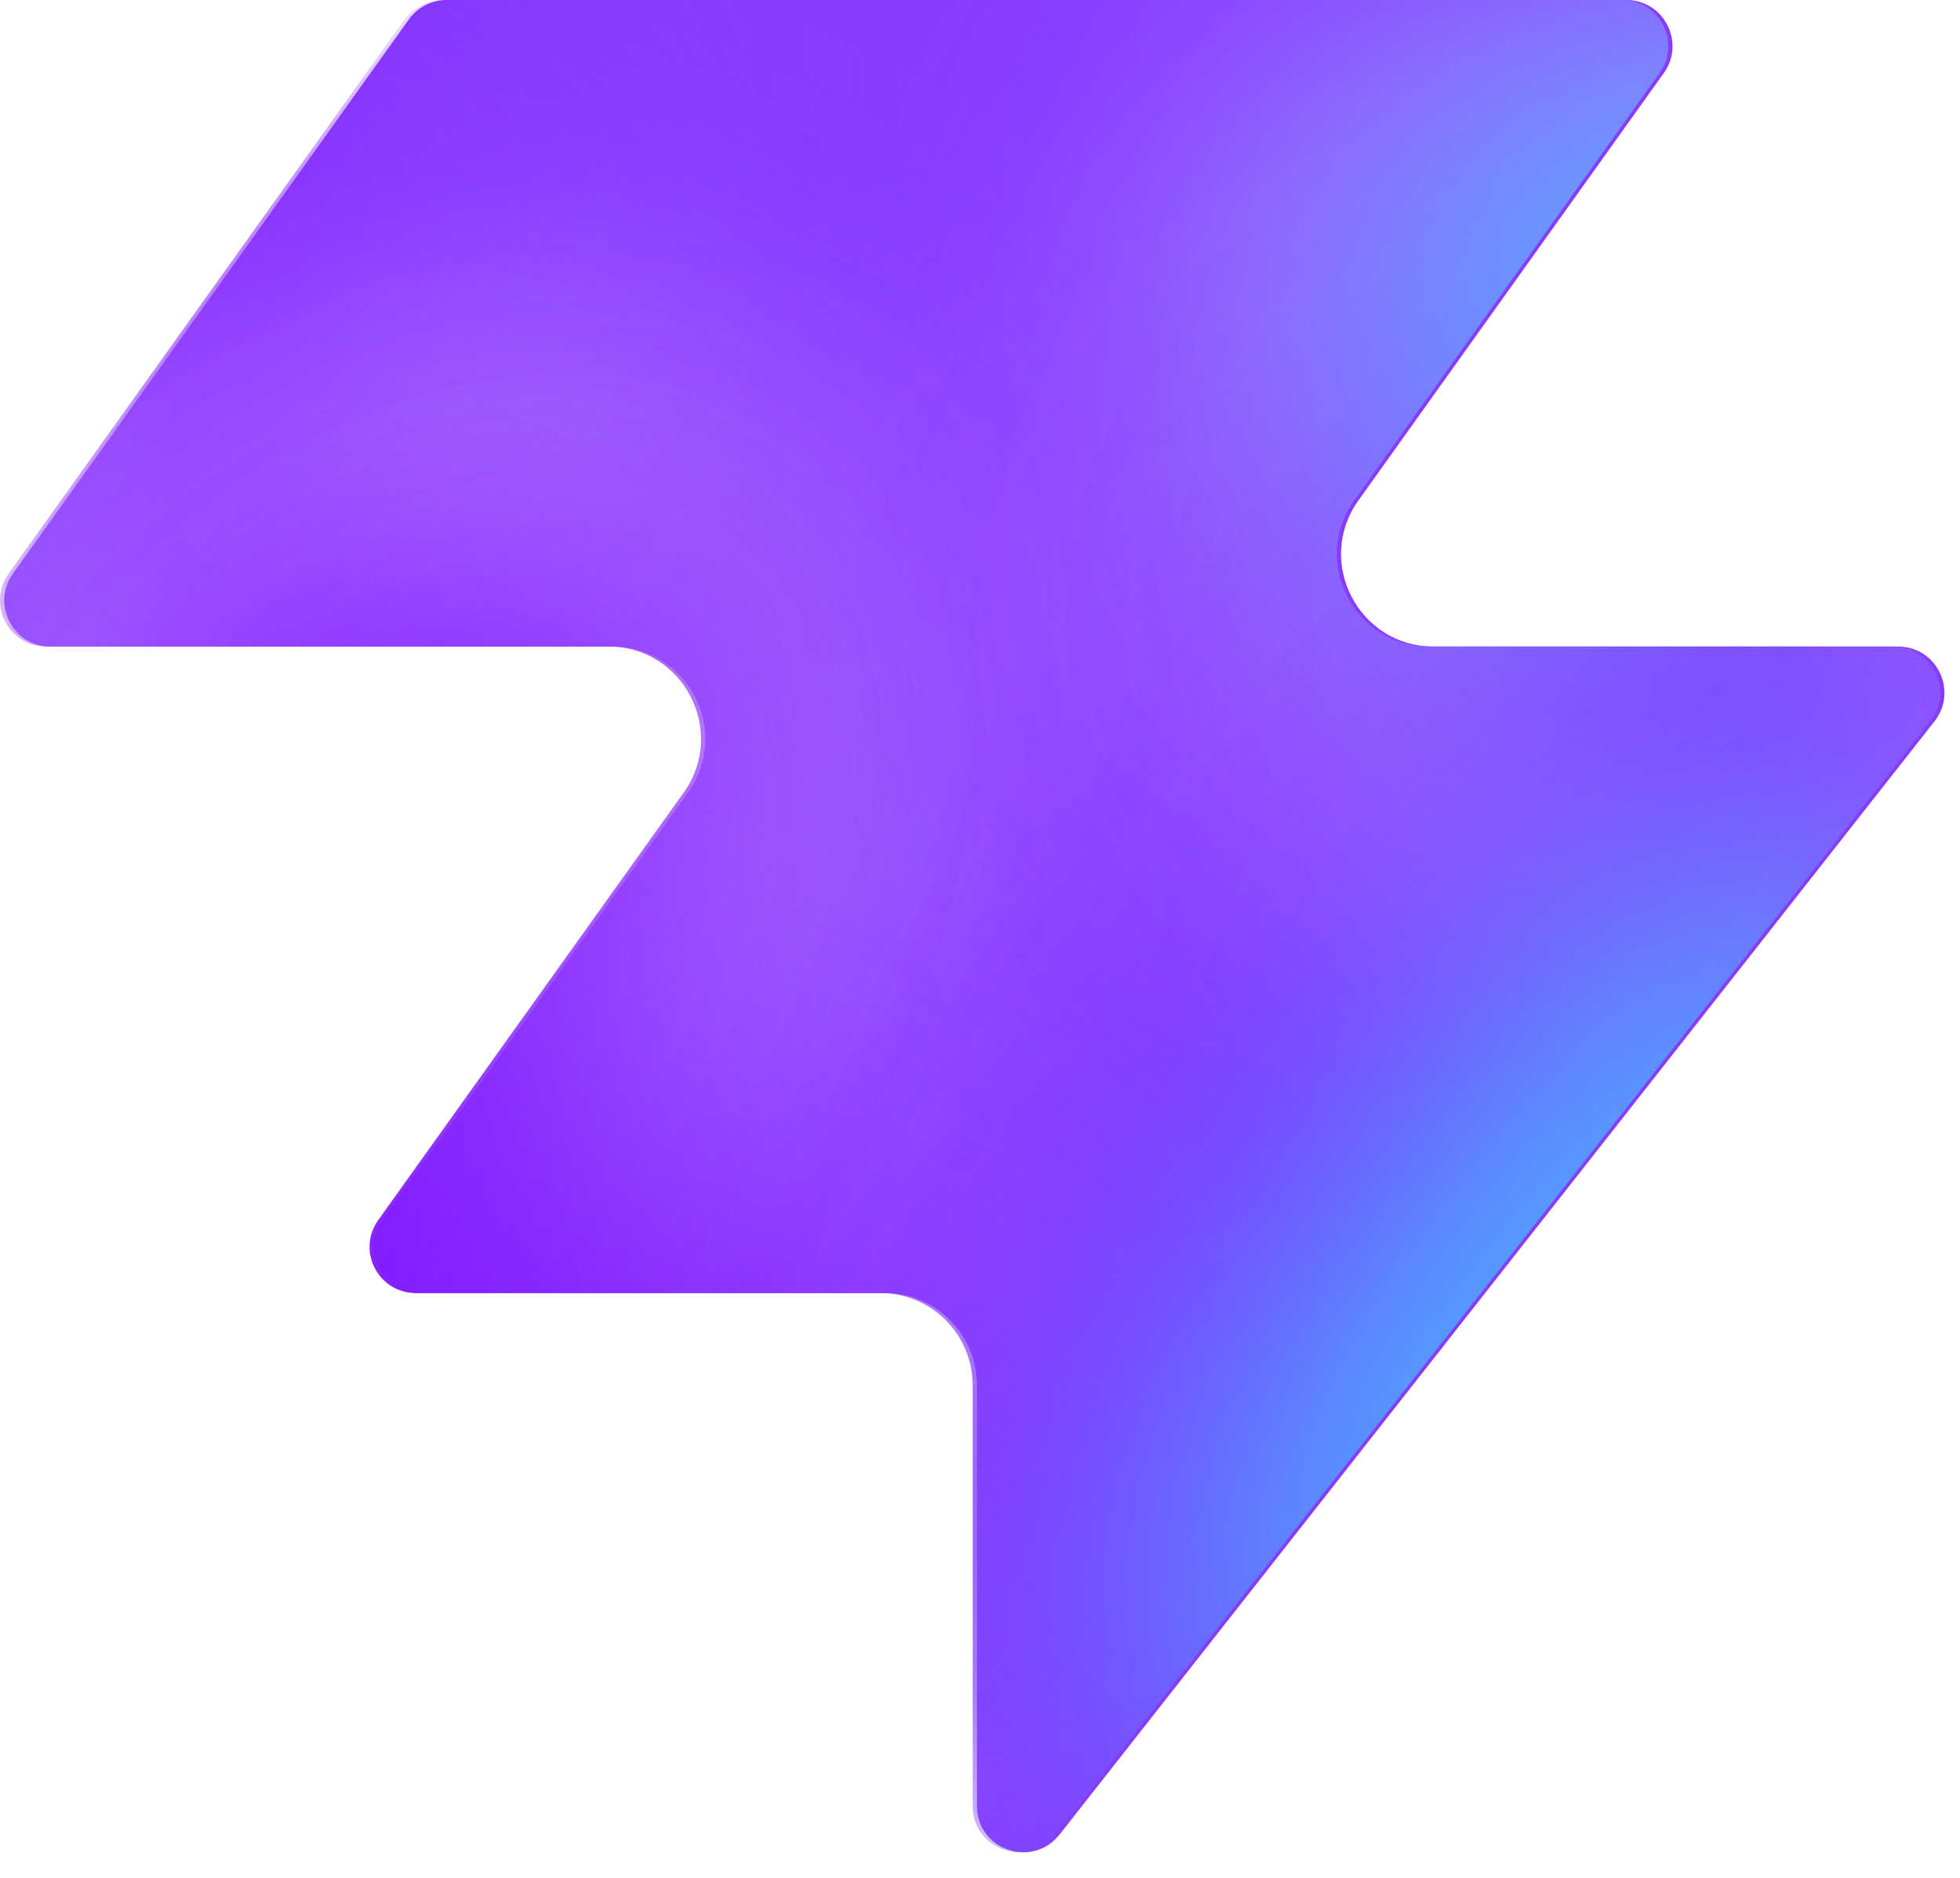
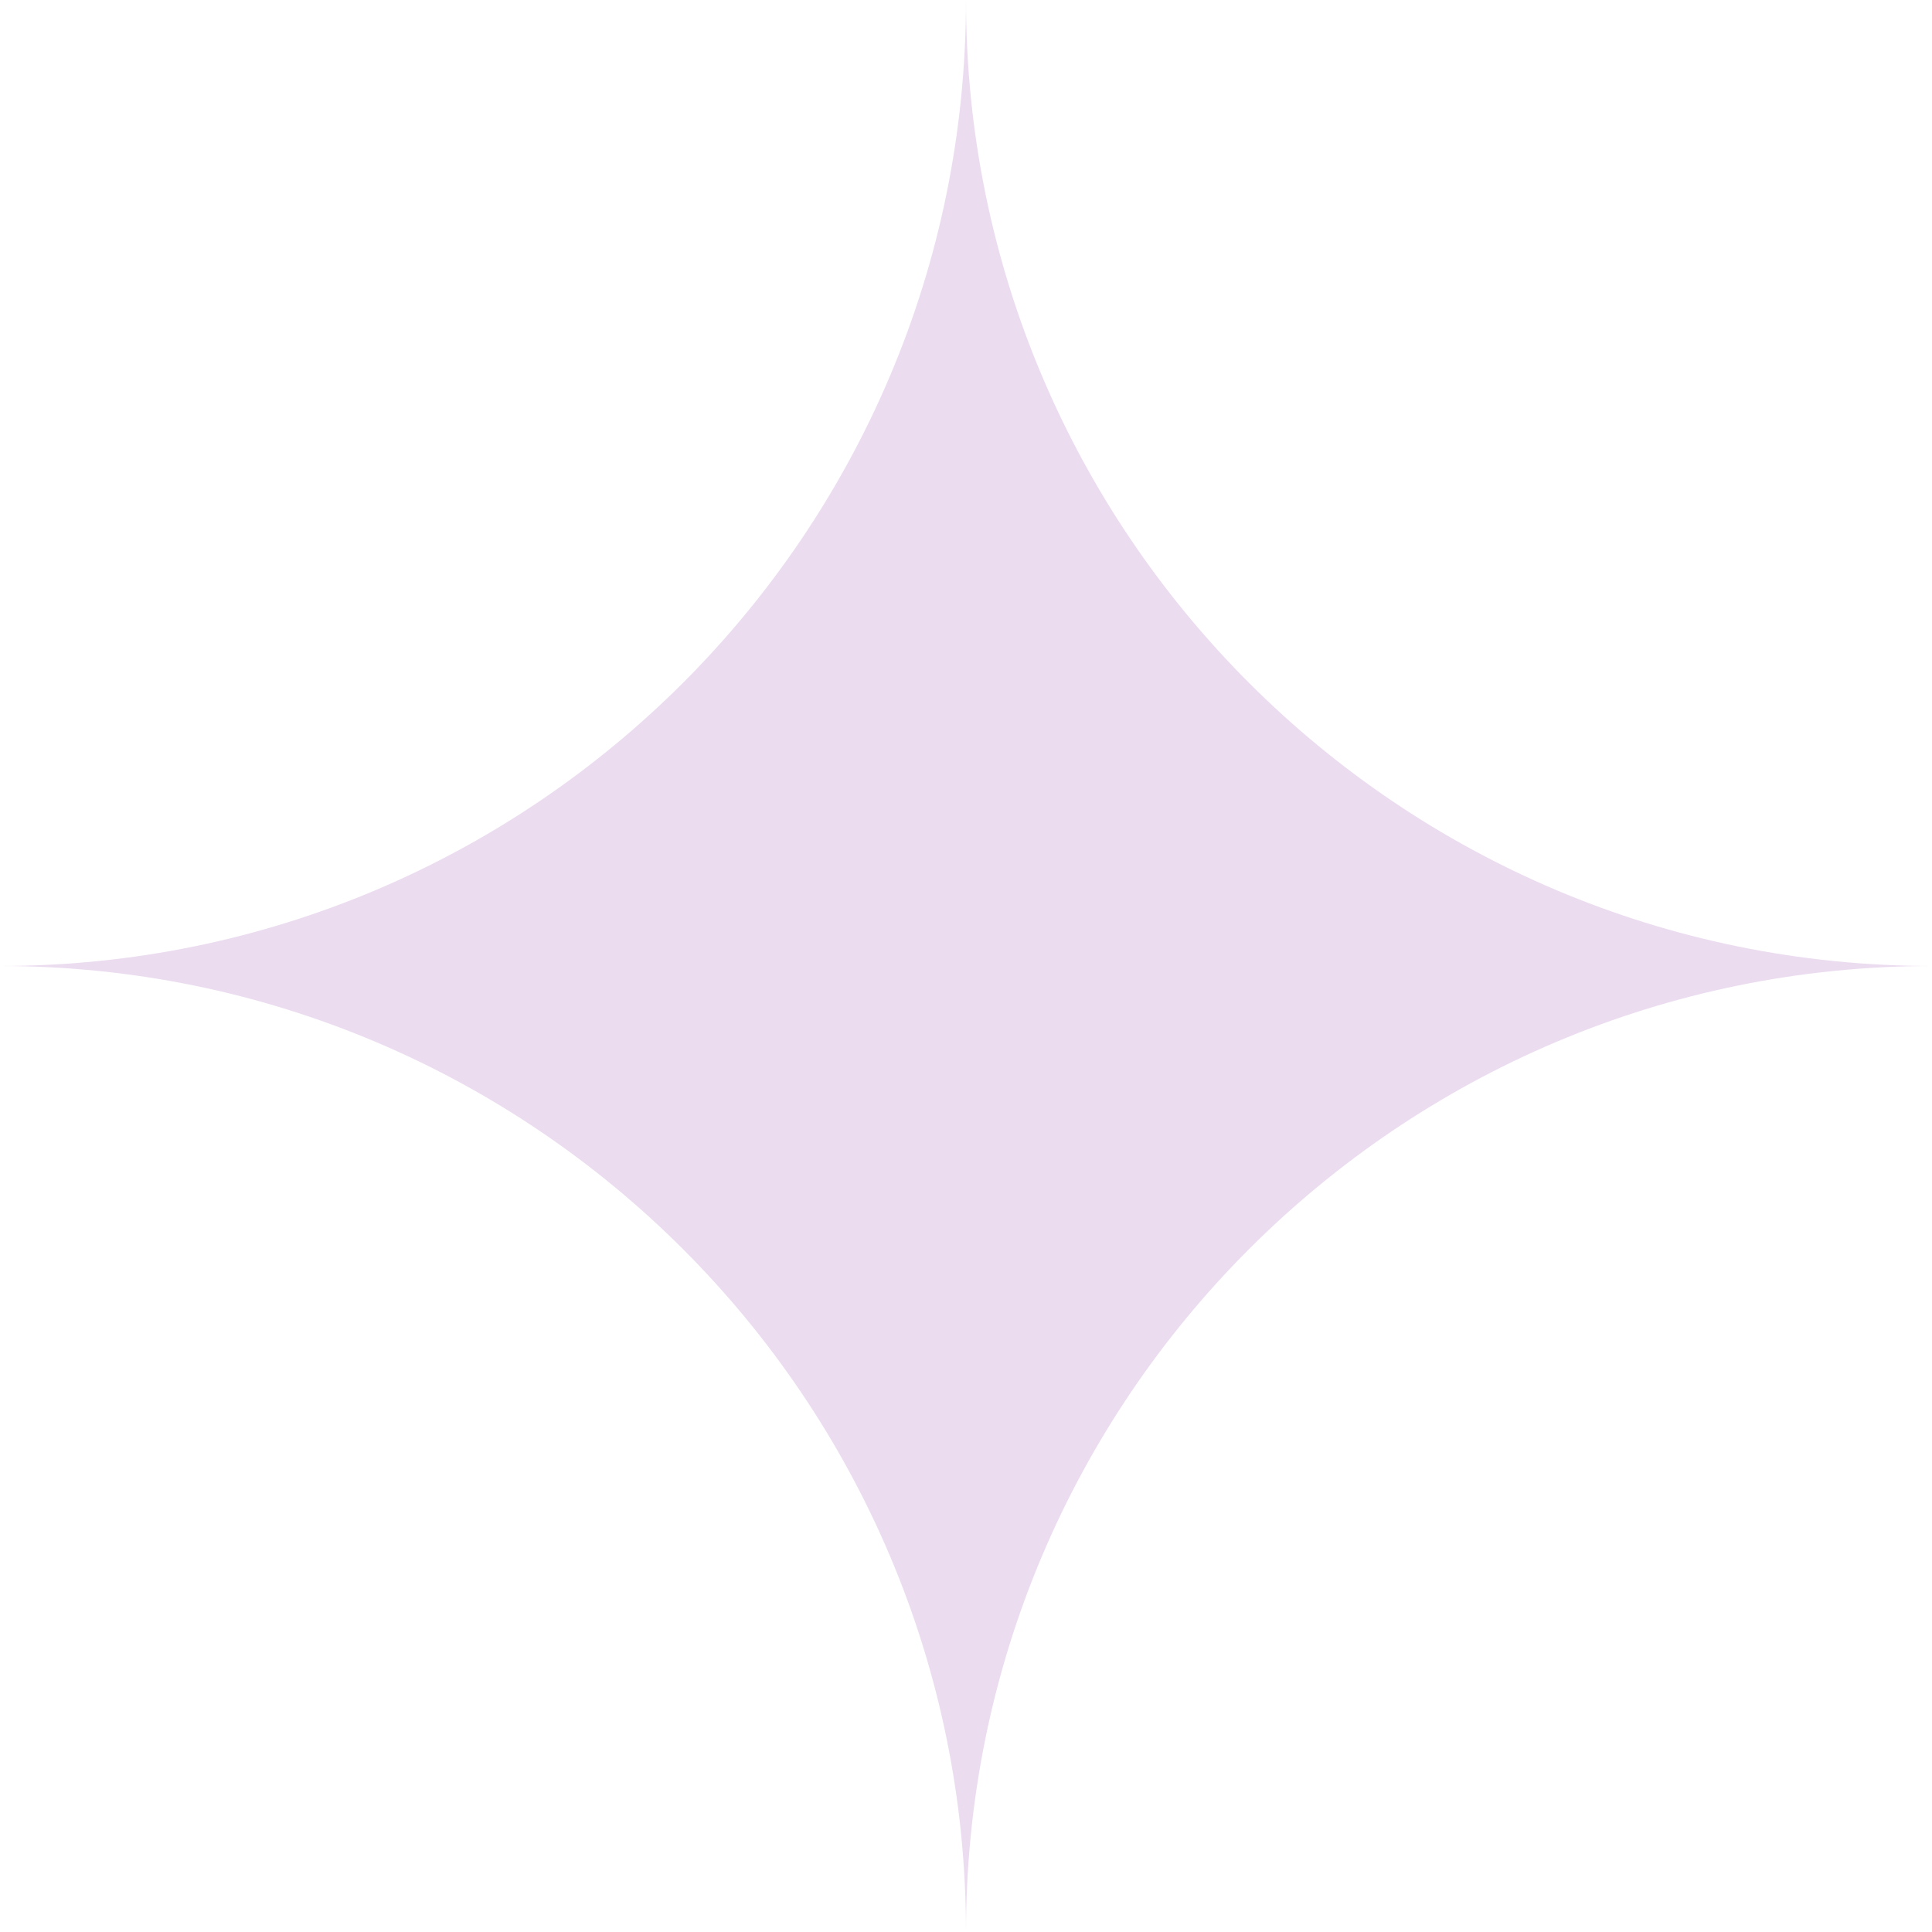
- <svg xmlns="http://www.w3.org/2000/svg" width="48" height="46" fill="none" viewBox="0 0 48 46">
-   <path fill="#863bff" d="M25.946 44.938c-.664.845-2.021.375-2.021-.698V33.937a2.26 2.26 0 0 0-2.262-2.262H10.287c-.92 0-1.456-1.04-.92-1.788l7.48-10.471c1.07-1.497 0-3.578-1.842-3.578H1.237c-.92 0-1.456-1.04-.92-1.788L10.013.474c.214-.297.556-.474.92-.474h28.894c.92 0 1.456 1.04.92 1.788l-7.48 10.471c-1.07 1.498 0 3.579 1.842 3.579h11.377c.943 0 1.473 1.088.89 1.83L25.947 44.94z" style="fill:#863bff;fill:color(display-p3 .525 .23 1);fill-opacity:1" />
-   <mask id="a" width="48" height="46" x="0" y="0" maskUnits="userSpaceOnUse" style="mask-type:alpha">
-     <path fill="#000" d="M25.842 44.938c-.664.844-2.021.375-2.021-.698V33.937a2.26 2.26 0 0 0-2.262-2.262H10.183c-.92 0-1.456-1.04-.92-1.788l7.48-10.471c1.07-1.498 0-3.579-1.842-3.579H1.133c-.92 0-1.456-1.04-.92-1.787L9.91.473c.214-.297.556-.474.92-.474h28.894c.92 0 1.456 1.04.92 1.788l-7.48 10.471c-1.07 1.498 0 3.578 1.842 3.578h11.377c.943 0 1.473 1.088.89 1.832L25.843 44.94z" style="fill:#000;fill-opacity:1" />
-   </mask>
-   <g mask="url(#a)">
-     <g filter="url(#b)">
-       <ellipse cx="5.508" cy="14.704" fill="#ede6ff" rx="5.508" ry="14.704" style="fill:#ede6ff;fill:color(display-p3 .927 .903 1);fill-opacity:1" transform="matrix(.00324 1 1 -.00324 -4.47 31.516)" />
-     </g>
-     <g filter="url(#c)">
-       <ellipse cx="10.399" cy="29.851" fill="#ede6ff" rx="10.399" ry="29.851" style="fill:#ede6ff;fill:color(display-p3 .927 .903 1);fill-opacity:1" transform="matrix(.00324 1 1 -.00324 -39.328 7.883)" />
-     </g>
-     <g filter="url(#d)">
-       <ellipse cx="5.508" cy="30.487" fill="#7e14ff" rx="5.508" ry="30.487" style="fill:#7e14ff;fill:color(display-p3 .492 .077 1);fill-opacity:1" transform="rotate(89.814 -25.913 -14.639)scale(1 -1)" />
-     </g>
-     <g filter="url(#e)">
-       <ellipse cx="5.508" cy="30.599" fill="#7e14ff" rx="5.508" ry="30.599" style="fill:#7e14ff;fill:color(display-p3 .492 .077 1);fill-opacity:1" transform="rotate(89.814 -32.644 -3.334)scale(1 -1)" />
-     </g>
-     <g filter="url(#f)">
-       <ellipse cx="5.508" cy="30.599" fill="#7e14ff" rx="5.508" ry="30.599" style="fill:#7e14ff;fill:color(display-p3 .492 .077 1);fill-opacity:1" transform="matrix(.00324 1 1 -.00324 -34.34 30.47)" />
-     </g>
-     <g filter="url(#g)">
-       <ellipse cx="14.072" cy="22.078" fill="#ede6ff" rx="14.072" ry="22.078" style="fill:#ede6ff;fill:color(display-p3 .927 .903 1);fill-opacity:1" transform="rotate(93.35 24.506 48.493)scale(-1 1)" />
-     </g>
-     <g filter="url(#h)">
-       <ellipse cx="3.47" cy="21.501" fill="#7e14ff" rx="3.47" ry="21.501" style="fill:#7e14ff;fill:color(display-p3 .492 .077 1);fill-opacity:1" transform="rotate(89.009 28.708 47.59)scale(-1 1)" />
-     </g>
-     <g filter="url(#i)">
-       <ellipse cx="3.47" cy="21.501" fill="#7e14ff" rx="3.47" ry="21.501" style="fill:#7e14ff;fill:color(display-p3 .492 .077 1);fill-opacity:1" transform="rotate(89.009 28.708 47.59)scale(-1 1)" />
-     </g>
-     <g filter="url(#j)">
-       <ellipse cx=".387" cy="8.972" fill="#7e14ff" rx="4.407" ry="29.108" style="fill:#7e14ff;fill:color(display-p3 .492 .077 1);fill-opacity:1" transform="rotate(39.51 .387 8.972)" />
-     </g>
-     <g filter="url(#k)">
-       <ellipse cx="47.523" cy="-6.092" fill="#7e14ff" rx="4.407" ry="29.108" style="fill:#7e14ff;fill:color(display-p3 .492 .077 1);fill-opacity:1" transform="rotate(37.892 47.523 -6.092)" />
-     </g>
-     <g filter="url(#l)">
-       <ellipse cx="41.412" cy="6.333" fill="#47bfff" rx="5.971" ry="9.665" style="fill:#47bfff;fill:color(display-p3 .28 .748 1);fill-opacity:1" transform="rotate(37.892 41.412 6.333)" />
-     </g>
-     <g filter="url(#m)">
-       <ellipse cx="-1.879" cy="38.332" fill="#7e14ff" rx="4.407" ry="29.108" style="fill:#7e14ff;fill:color(display-p3 .492 .077 1);fill-opacity:1" transform="rotate(37.892 -1.88 38.332)" />
-     </g>
-     <g filter="url(#n)">
-       <ellipse cx="-1.879" cy="38.332" fill="#7e14ff" rx="4.407" ry="29.108" style="fill:#7e14ff;fill:color(display-p3 .492 .077 1);fill-opacity:1" transform="rotate(37.892 -1.88 38.332)" />
-     </g>
-     <g filter="url(#o)">
-       <ellipse cx="35.651" cy="29.907" fill="#7e14ff" rx="4.407" ry="29.108" style="fill:#7e14ff;fill:color(display-p3 .492 .077 1);fill-opacity:1" transform="rotate(37.892 35.651 29.907)" />
-     </g>
-     <g filter="url(#p)">
-       <ellipse cx="38.418" cy="32.4" fill="#47bfff" rx="5.971" ry="15.297" style="fill:#47bfff;fill:color(display-p3 .28 .748 1);fill-opacity:1" transform="rotate(37.892 38.418 32.4)" />
+ <svg xmlns="http://www.w3.org/2000/svg" width="100%" height="100%" viewBox="0 0 750 750" version="1.1" xml:space="preserve" style="fill-rule:evenodd;clip-rule:evenodd;stroke-linejoin:round;stroke-miterlimit:2;">
+   <g transform="matrix(1,0,0,1,-275,-275)">
+     <g transform="matrix(1.401391,0,0,1.401391,-440.4255,-334.0425)">
+       <path d="M778.102,434.599C778.102,582.286 898.006,702.19 1045.693,702.19C898.006,702.19 778.102,822.093 778.102,969.781C778.102,822.093 658.199,702.19 510.511,702.19C658.199,702.19 778.102,582.286 778.102,434.599Z" style="fill:rgb(235,220,240);" />
    </g>
  </g>
-   <defs>
-     <filter id="b" width="60.045" height="41.654" x="-19.77" y="16.149" color-interpolation-filters="sRGB" filterUnits="userSpaceOnUse">
-       <feFlood flood-opacity="0" result="BackgroundImageFix" />
-       <feBlend in="SourceGraphic" in2="BackgroundImageFix" result="shape" />
-       <feGaussianBlur result="effect1_foregroundBlur_2002_17158" stdDeviation="7.659" />
-     </filter>
-     <filter id="c" width="90.34" height="51.437" x="-54.613" y="-7.533" color-interpolation-filters="sRGB" filterUnits="userSpaceOnUse">
-       <feFlood flood-opacity="0" result="BackgroundImageFix" />
-       <feBlend in="SourceGraphic" in2="BackgroundImageFix" result="shape" />
-       <feGaussianBlur result="effect1_foregroundBlur_2002_17158" stdDeviation="7.659" />
-     </filter>
-     <filter id="d" width="79.355" height="29.4" x="-49.64" y="2.03" color-interpolation-filters="sRGB" filterUnits="userSpaceOnUse">
-       <feFlood flood-opacity="0" result="BackgroundImageFix" />
-       <feBlend in="SourceGraphic" in2="BackgroundImageFix" result="shape" />
-       <feGaussianBlur result="effect1_foregroundBlur_2002_17158" stdDeviation="4.596" />
-     </filter>
-     <filter id="e" width="79.579" height="29.4" x="-45.045" y="20.029" color-interpolation-filters="sRGB" filterUnits="userSpaceOnUse">
-       <feFlood flood-opacity="0" result="BackgroundImageFix" />
-       <feBlend in="SourceGraphic" in2="BackgroundImageFix" result="shape" />
-       <feGaussianBlur result="effect1_foregroundBlur_2002_17158" stdDeviation="4.596" />
-     </filter>
-     <filter id="f" width="79.579" height="29.4" x="-43.513" y="21.178" color-interpolation-filters="sRGB" filterUnits="userSpaceOnUse">
-       <feFlood flood-opacity="0" result="BackgroundImageFix" />
-       <feBlend in="SourceGraphic" in2="BackgroundImageFix" result="shape" />
-       <feGaussianBlur result="effect1_foregroundBlur_2002_17158" stdDeviation="4.596" />
-     </filter>
-     <filter id="g" width="74.749" height="58.852" x="15.756" y="-17.901" color-interpolation-filters="sRGB" filterUnits="userSpaceOnUse">
-       <feFlood flood-opacity="0" result="BackgroundImageFix" />
-       <feBlend in="SourceGraphic" in2="BackgroundImageFix" result="shape" />
-       <feGaussianBlur result="effect1_foregroundBlur_2002_17158" stdDeviation="7.659" />
-     </filter>
-     <filter id="h" width="61.377" height="25.362" x="23.548" y="2.284" color-interpolation-filters="sRGB" filterUnits="userSpaceOnUse">
-       <feFlood flood-opacity="0" result="BackgroundImageFix" />
-       <feBlend in="SourceGraphic" in2="BackgroundImageFix" result="shape" />
-       <feGaussianBlur result="effect1_foregroundBlur_2002_17158" stdDeviation="4.596" />
-     </filter>
-     <filter id="i" width="61.377" height="25.362" x="23.548" y="2.284" color-interpolation-filters="sRGB" filterUnits="userSpaceOnUse">
-       <feFlood flood-opacity="0" result="BackgroundImageFix" />
-       <feBlend in="SourceGraphic" in2="BackgroundImageFix" result="shape" />
-       <feGaussianBlur result="effect1_foregroundBlur_2002_17158" stdDeviation="4.596" />
-     </filter>
-     <filter id="j" width="56.045" height="63.649" x="-27.636" y="-22.853" color-interpolation-filters="sRGB" filterUnits="userSpaceOnUse">
-       <feFlood flood-opacity="0" result="BackgroundImageFix" />
-       <feBlend in="SourceGraphic" in2="BackgroundImageFix" result="shape" />
-       <feGaussianBlur result="effect1_foregroundBlur_2002_17158" stdDeviation="4.596" />
-     </filter>
-     <filter id="k" width="54.814" height="64.646" x="20.116" y="-38.415" color-interpolation-filters="sRGB" filterUnits="userSpaceOnUse">
-       <feFlood flood-opacity="0" result="BackgroundImageFix" />
-       <feBlend in="SourceGraphic" in2="BackgroundImageFix" result="shape" />
-       <feGaussianBlur result="effect1_foregroundBlur_2002_17158" stdDeviation="4.596" />
-     </filter>
-     <filter id="l" width="33.541" height="35.313" x="24.641" y="-11.323" color-interpolation-filters="sRGB" filterUnits="userSpaceOnUse">
-       <feFlood flood-opacity="0" result="BackgroundImageFix" />
-       <feBlend in="SourceGraphic" in2="BackgroundImageFix" result="shape" />
-       <feGaussianBlur result="effect1_foregroundBlur_2002_17158" stdDeviation="4.596" />
-     </filter>
-     <filter id="m" width="54.814" height="64.646" x="-29.286" y="6.009" color-interpolation-filters="sRGB" filterUnits="userSpaceOnUse">
-       <feFlood flood-opacity="0" result="BackgroundImageFix" />
-       <feBlend in="SourceGraphic" in2="BackgroundImageFix" result="shape" />
-       <feGaussianBlur result="effect1_foregroundBlur_2002_17158" stdDeviation="4.596" />
-     </filter>
-     <filter id="n" width="54.814" height="64.646" x="-29.286" y="6.009" color-interpolation-filters="sRGB" filterUnits="userSpaceOnUse">
-       <feFlood flood-opacity="0" result="BackgroundImageFix" />
-       <feBlend in="SourceGraphic" in2="BackgroundImageFix" result="shape" />
-       <feGaussianBlur result="effect1_foregroundBlur_2002_17158" stdDeviation="4.596" />
-     </filter>
-     <filter id="o" width="54.814" height="64.646" x="8.244" y="-2.416" color-interpolation-filters="sRGB" filterUnits="userSpaceOnUse">
-       <feFlood flood-opacity="0" result="BackgroundImageFix" />
-       <feBlend in="SourceGraphic" in2="BackgroundImageFix" result="shape" />
-       <feGaussianBlur result="effect1_foregroundBlur_2002_17158" stdDeviation="4.596" />
-     </filter>
-     <filter id="p" width="39.409" height="43.623" x="18.713" y="10.588" color-interpolation-filters="sRGB" filterUnits="userSpaceOnUse">
-       <feFlood flood-opacity="0" result="BackgroundImageFix" />
-       <feBlend in="SourceGraphic" in2="BackgroundImageFix" result="shape" />
-       <feGaussianBlur result="effect1_foregroundBlur_2002_17158" stdDeviation="4.596" />
-     </filter>
-   </defs>
</svg>
